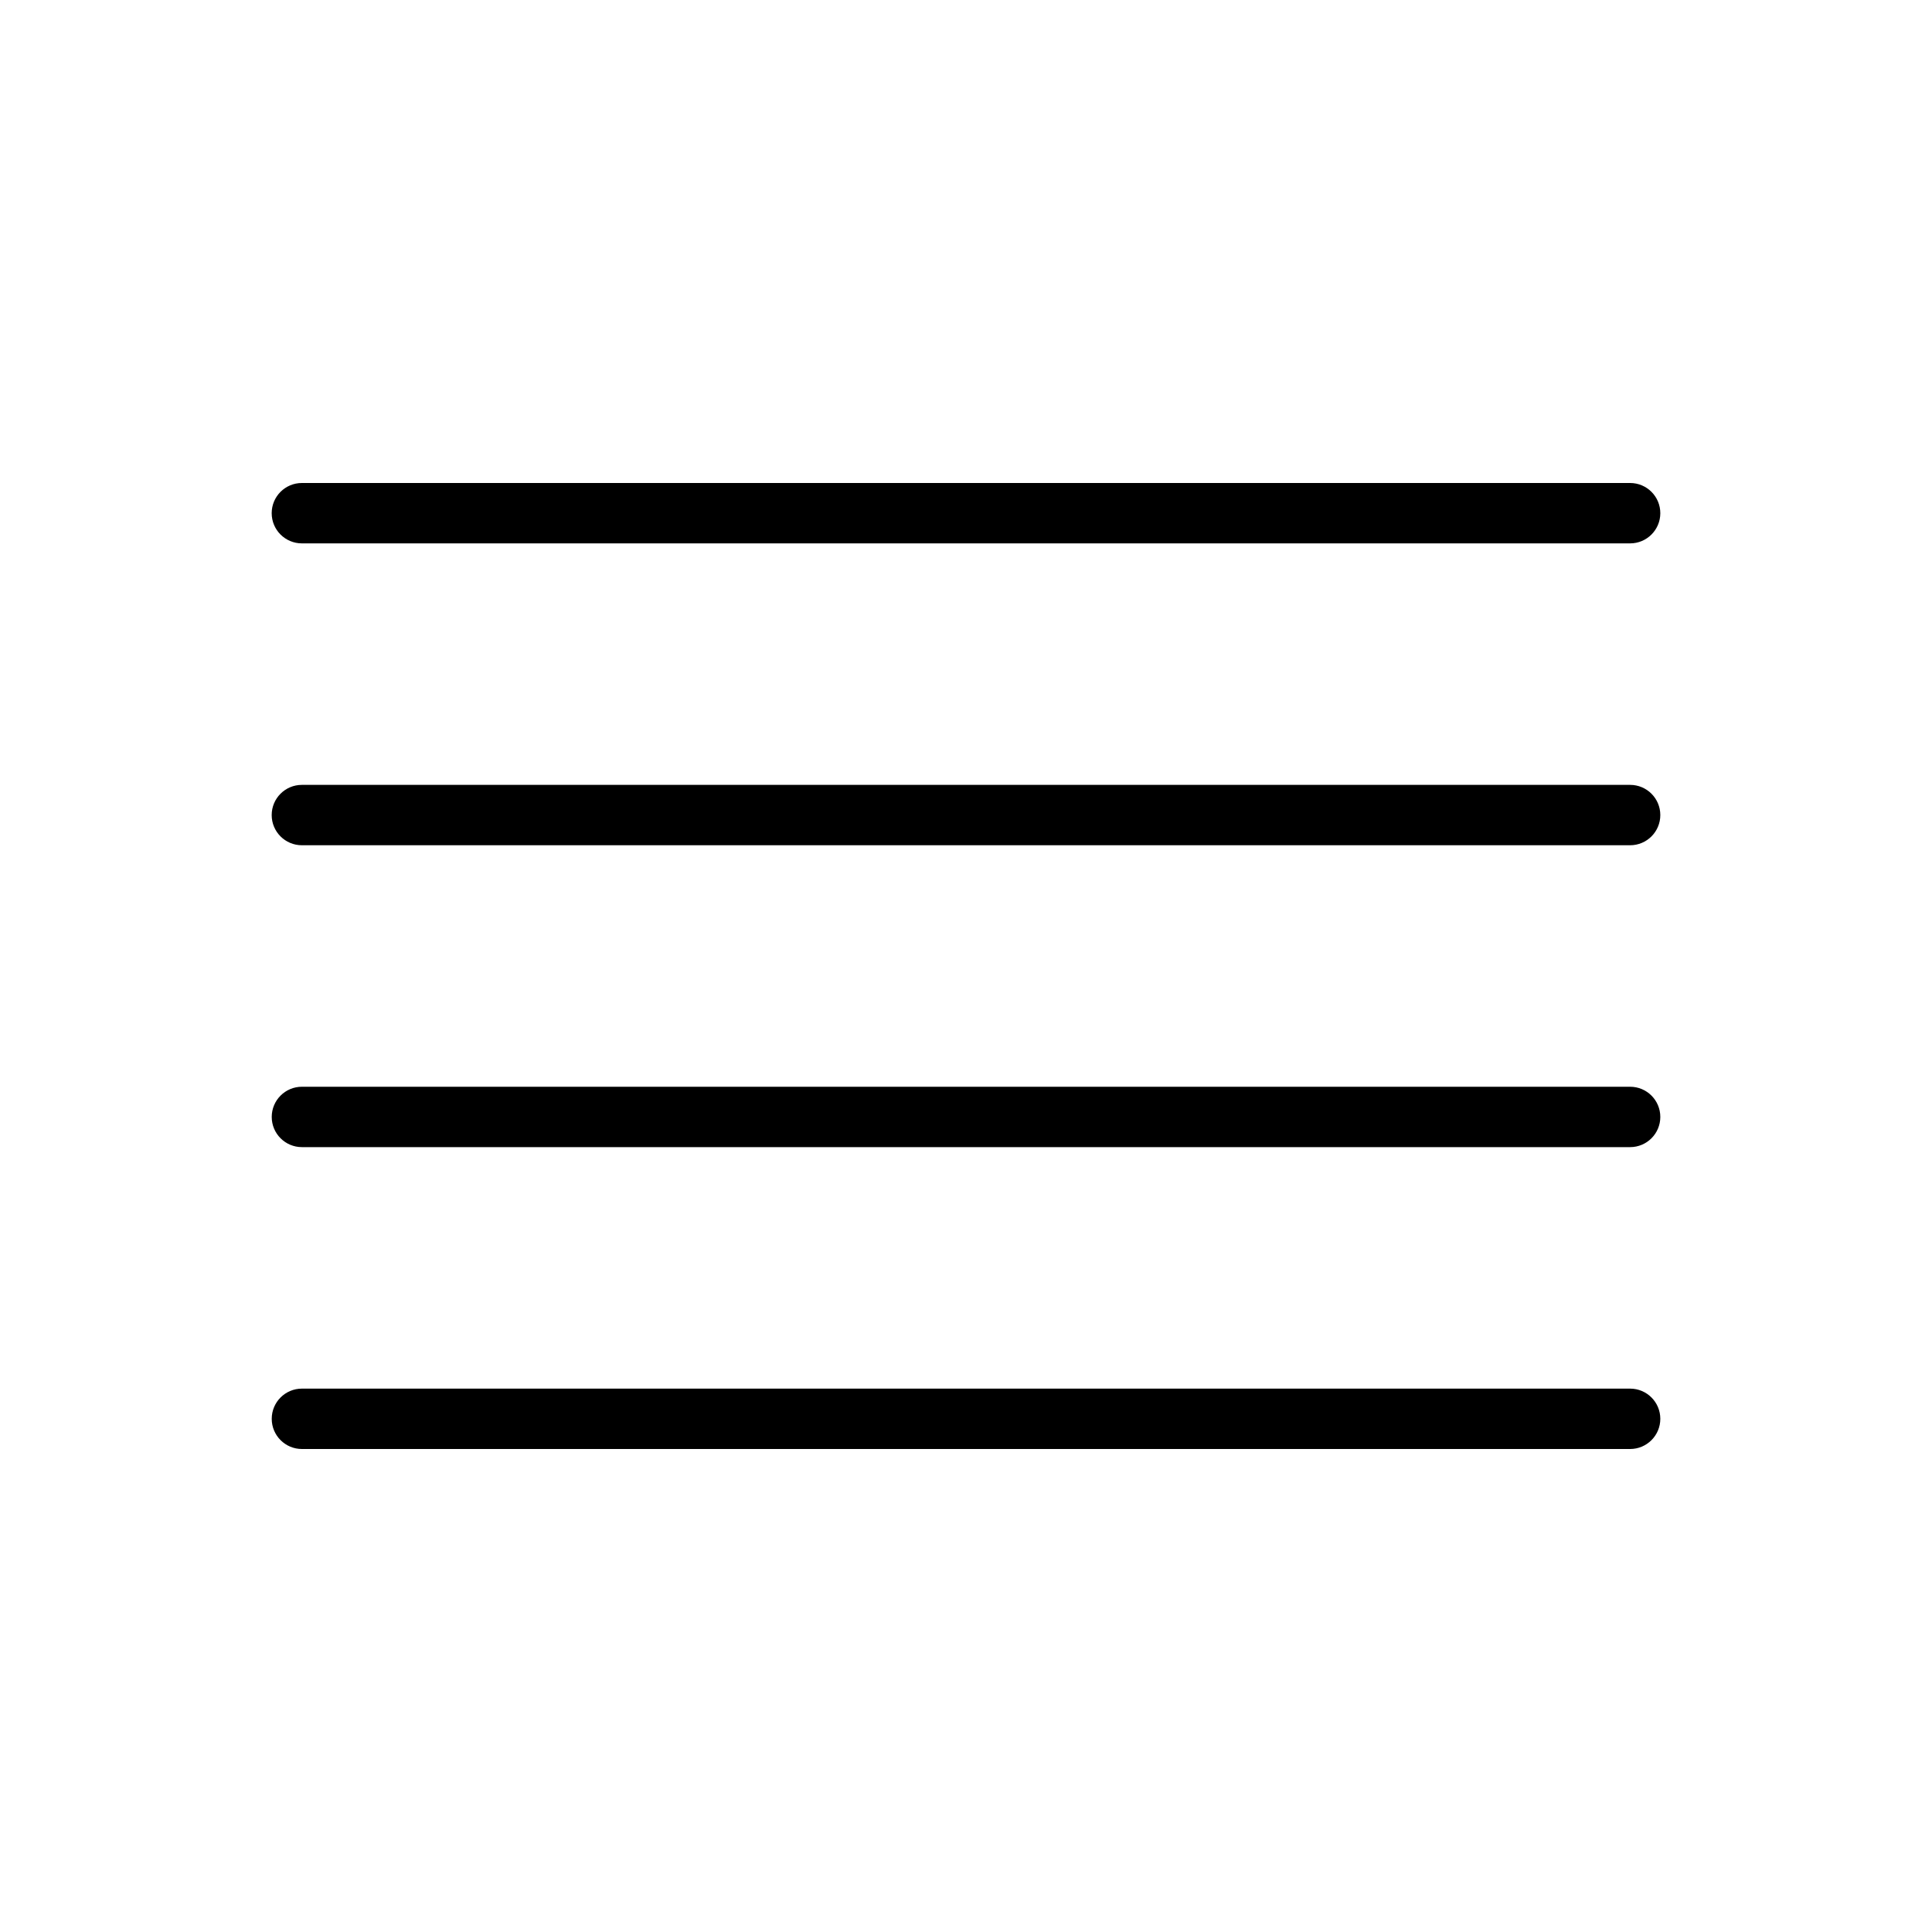
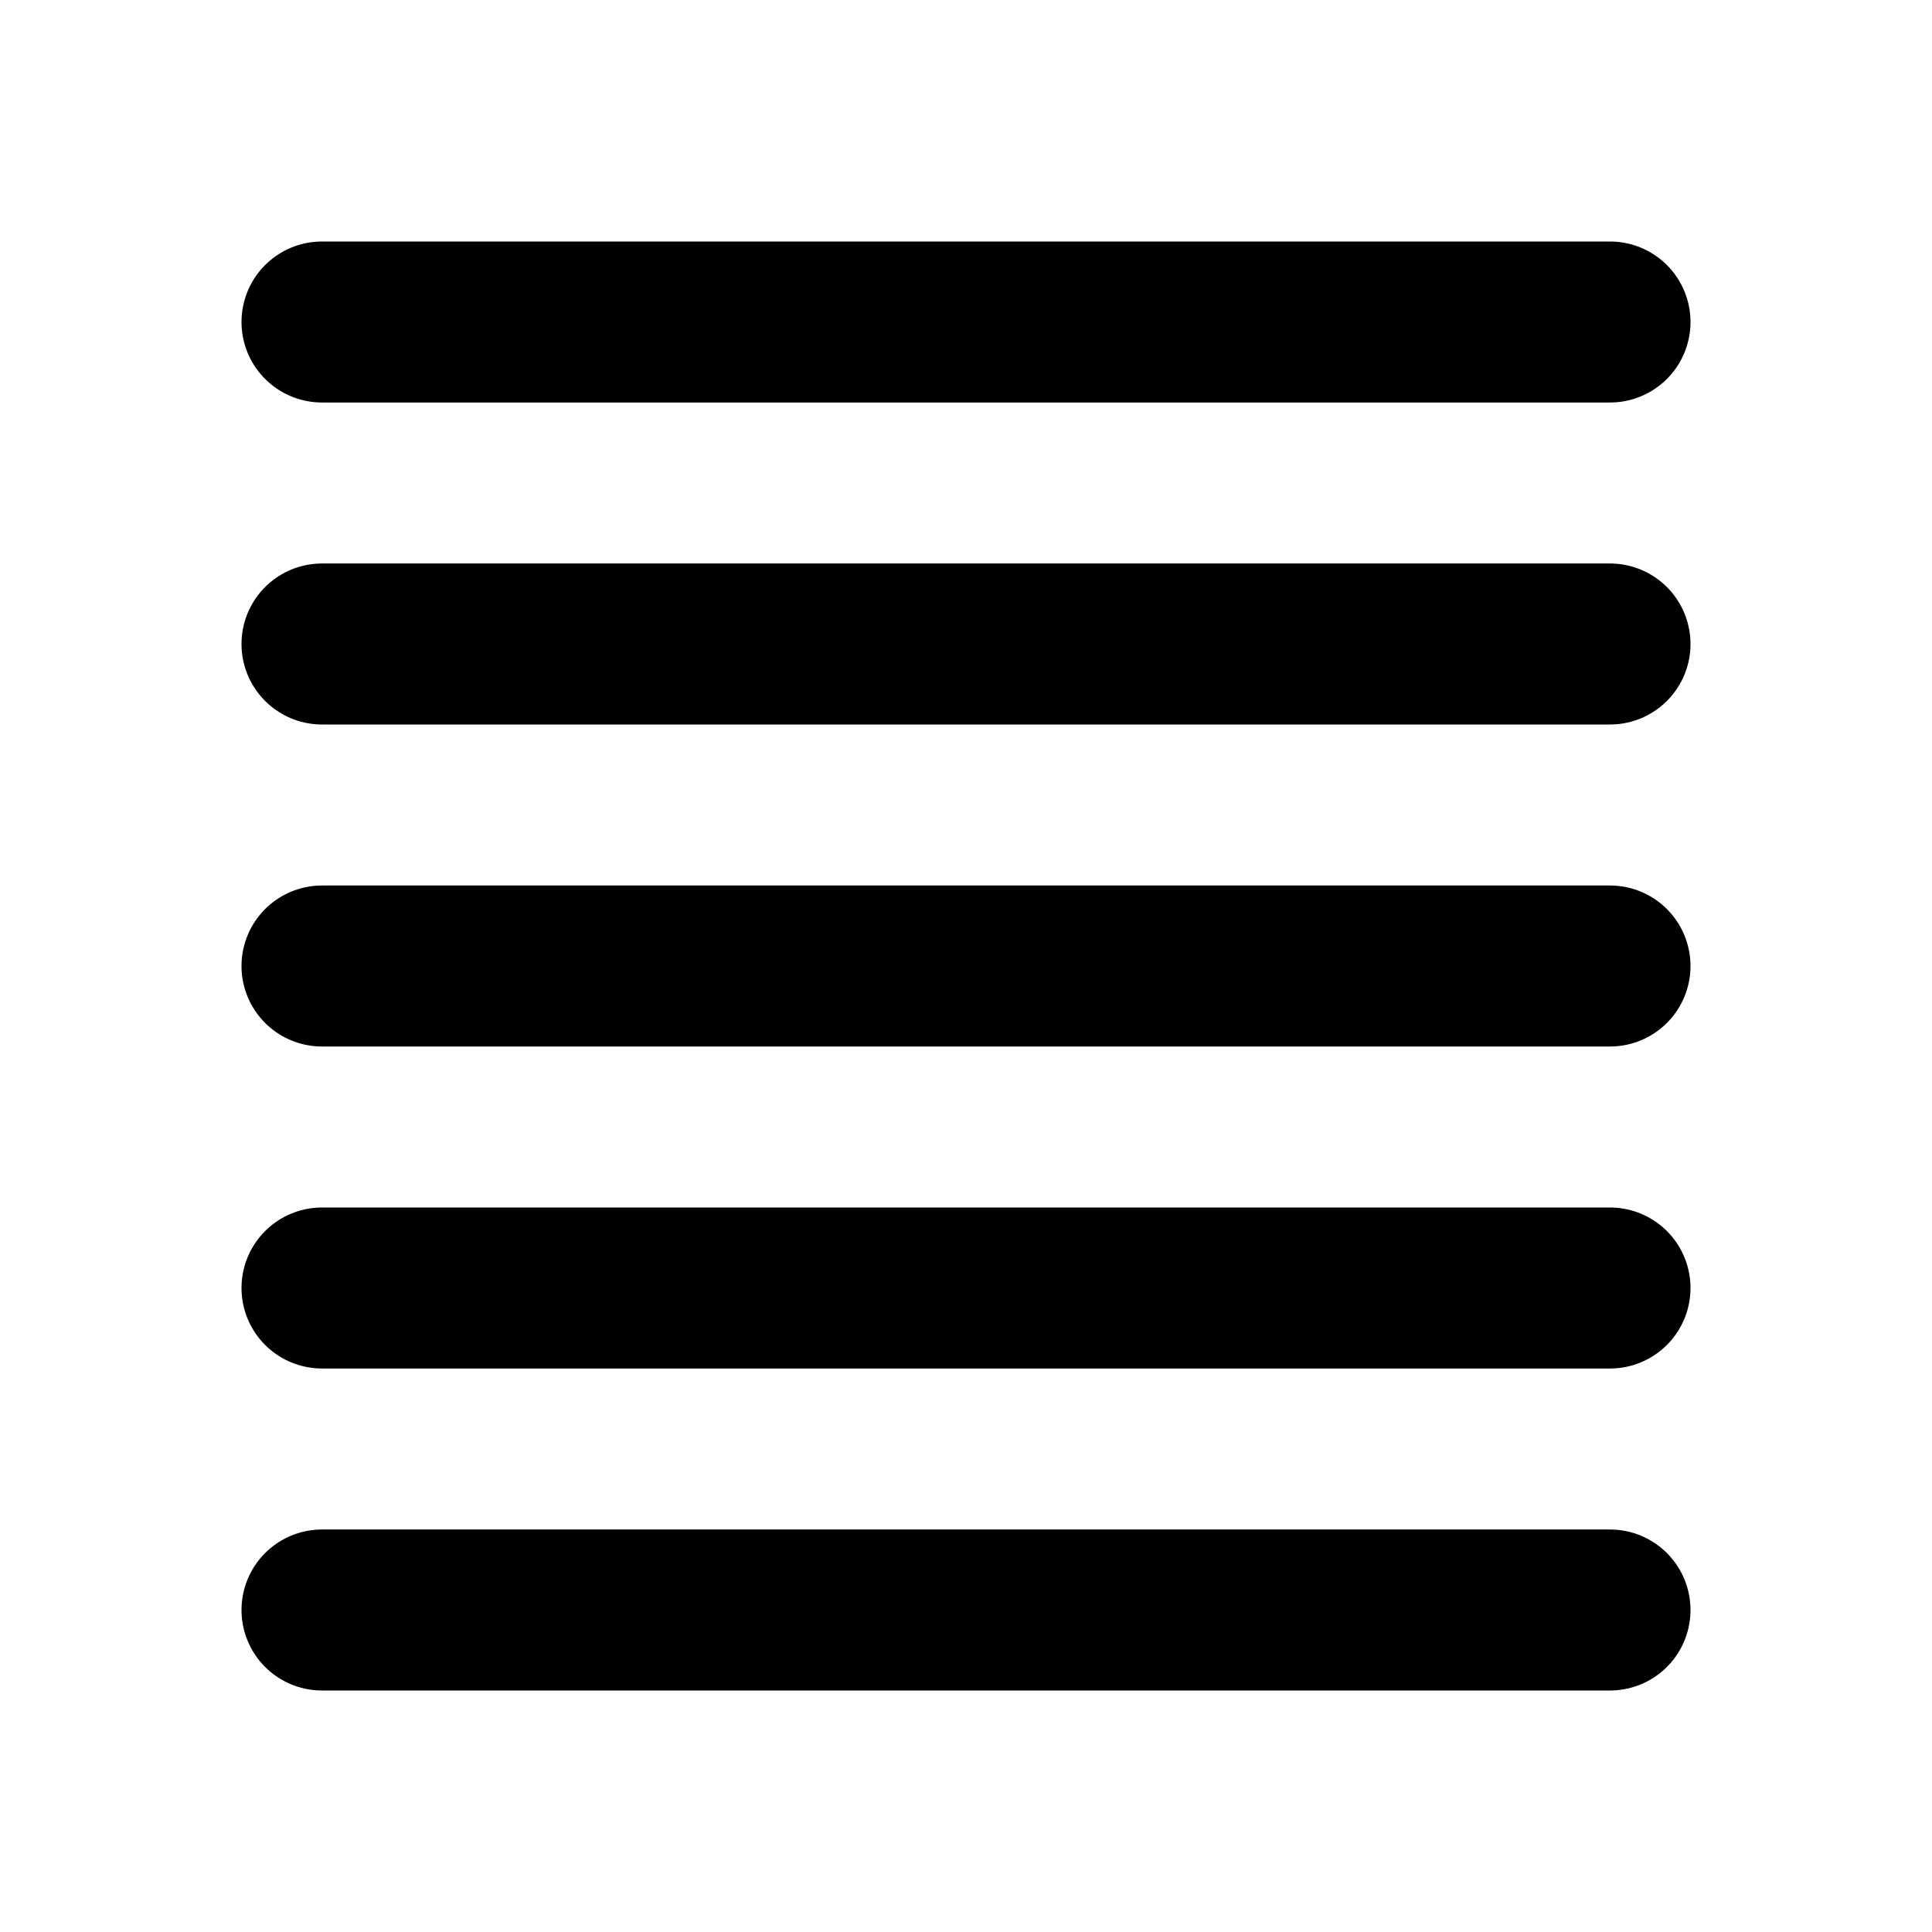
- <svg xmlns="http://www.w3.org/2000/svg" fill="#000000" width="800px" height="800px" viewBox="0 0 256 256" id="Flat">
-   <path d="M36,68a4,4,0,0,1,4-4H216a4,4,0,0,1,0,8H40A4,4,0,0,1,36,68Zm180,36H40a4,4,0,0,0,0,8H216a4,4,0,0,0,0-8Zm0,40H40.006a4,4,0,1,0,0,8H216a4,4,0,0,0,0-8Zm0,40H40.006a4,4,0,1,0,0,8H216a4,4,0,0,0,0-8Z" />
+ <svg xmlns="http://www.w3.org/2000/svg" width="800px" height="800px" viewBox="0 0 24 24" fill="none">
+   <path d="M4 4H20M4 12H20M4 20H20M4 8H20M4 16H20" stroke="#000000" stroke-width="2" stroke-linecap="round" stroke-linejoin="round" />
</svg>
